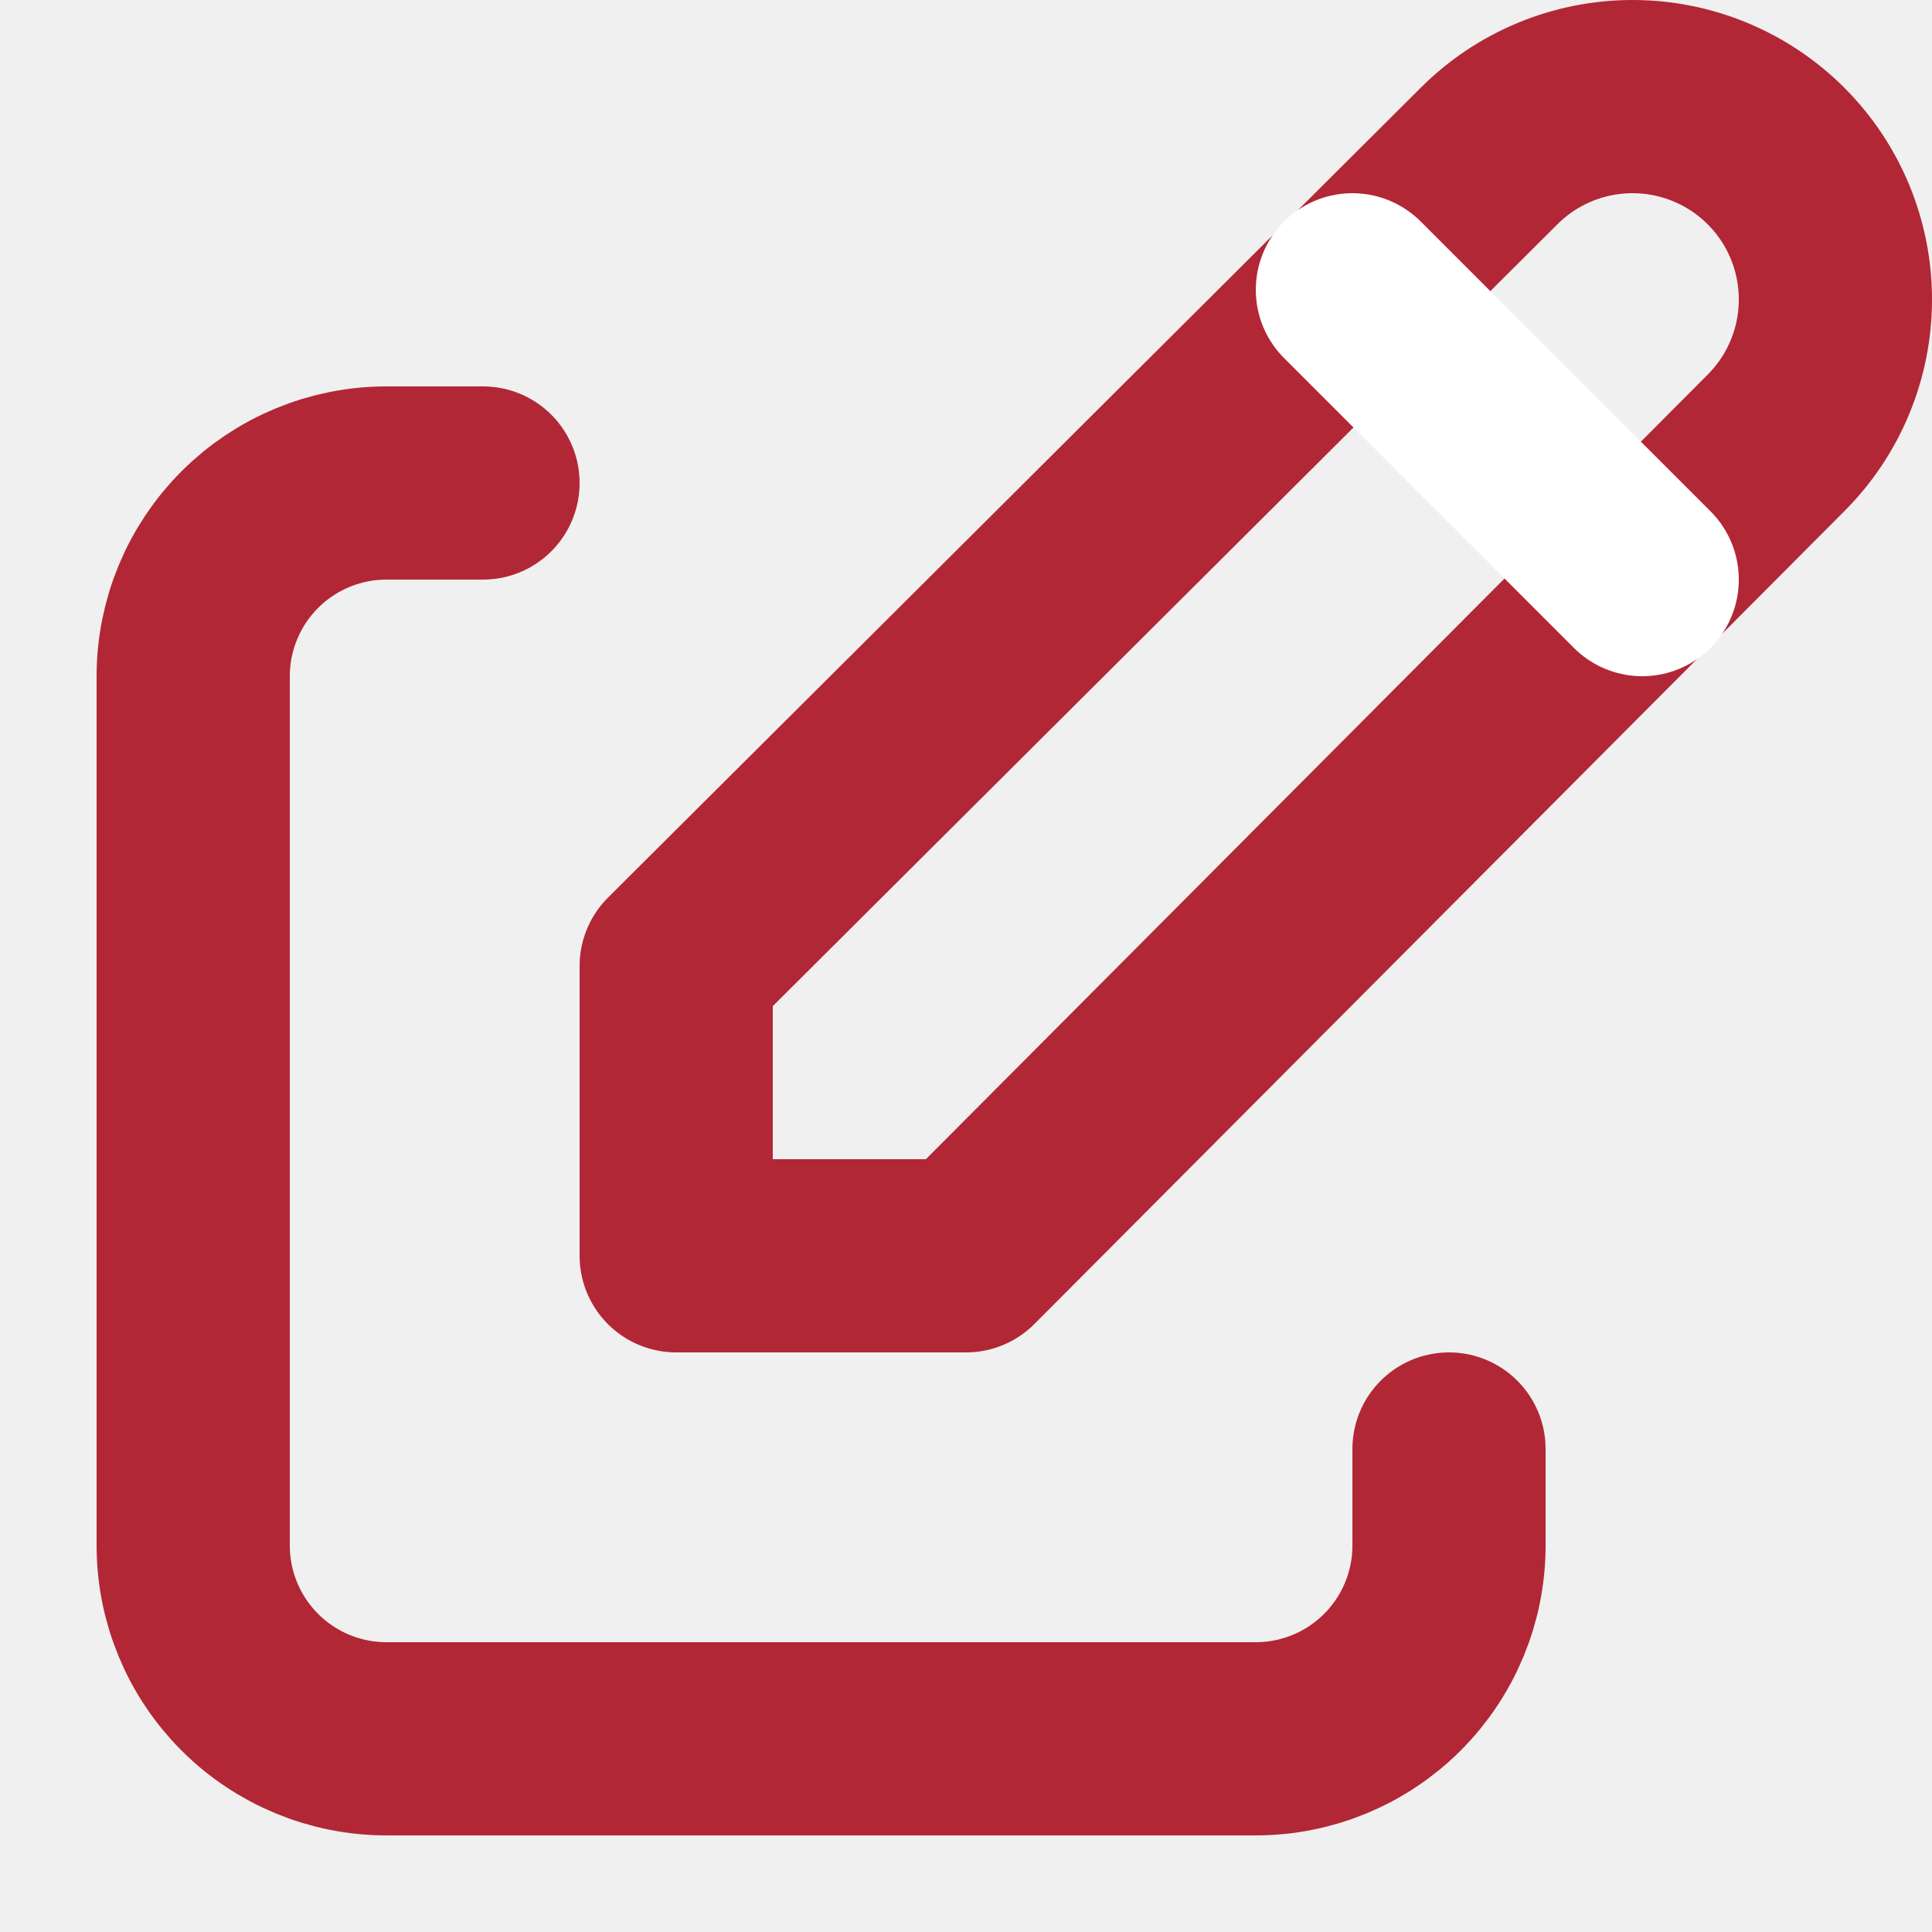
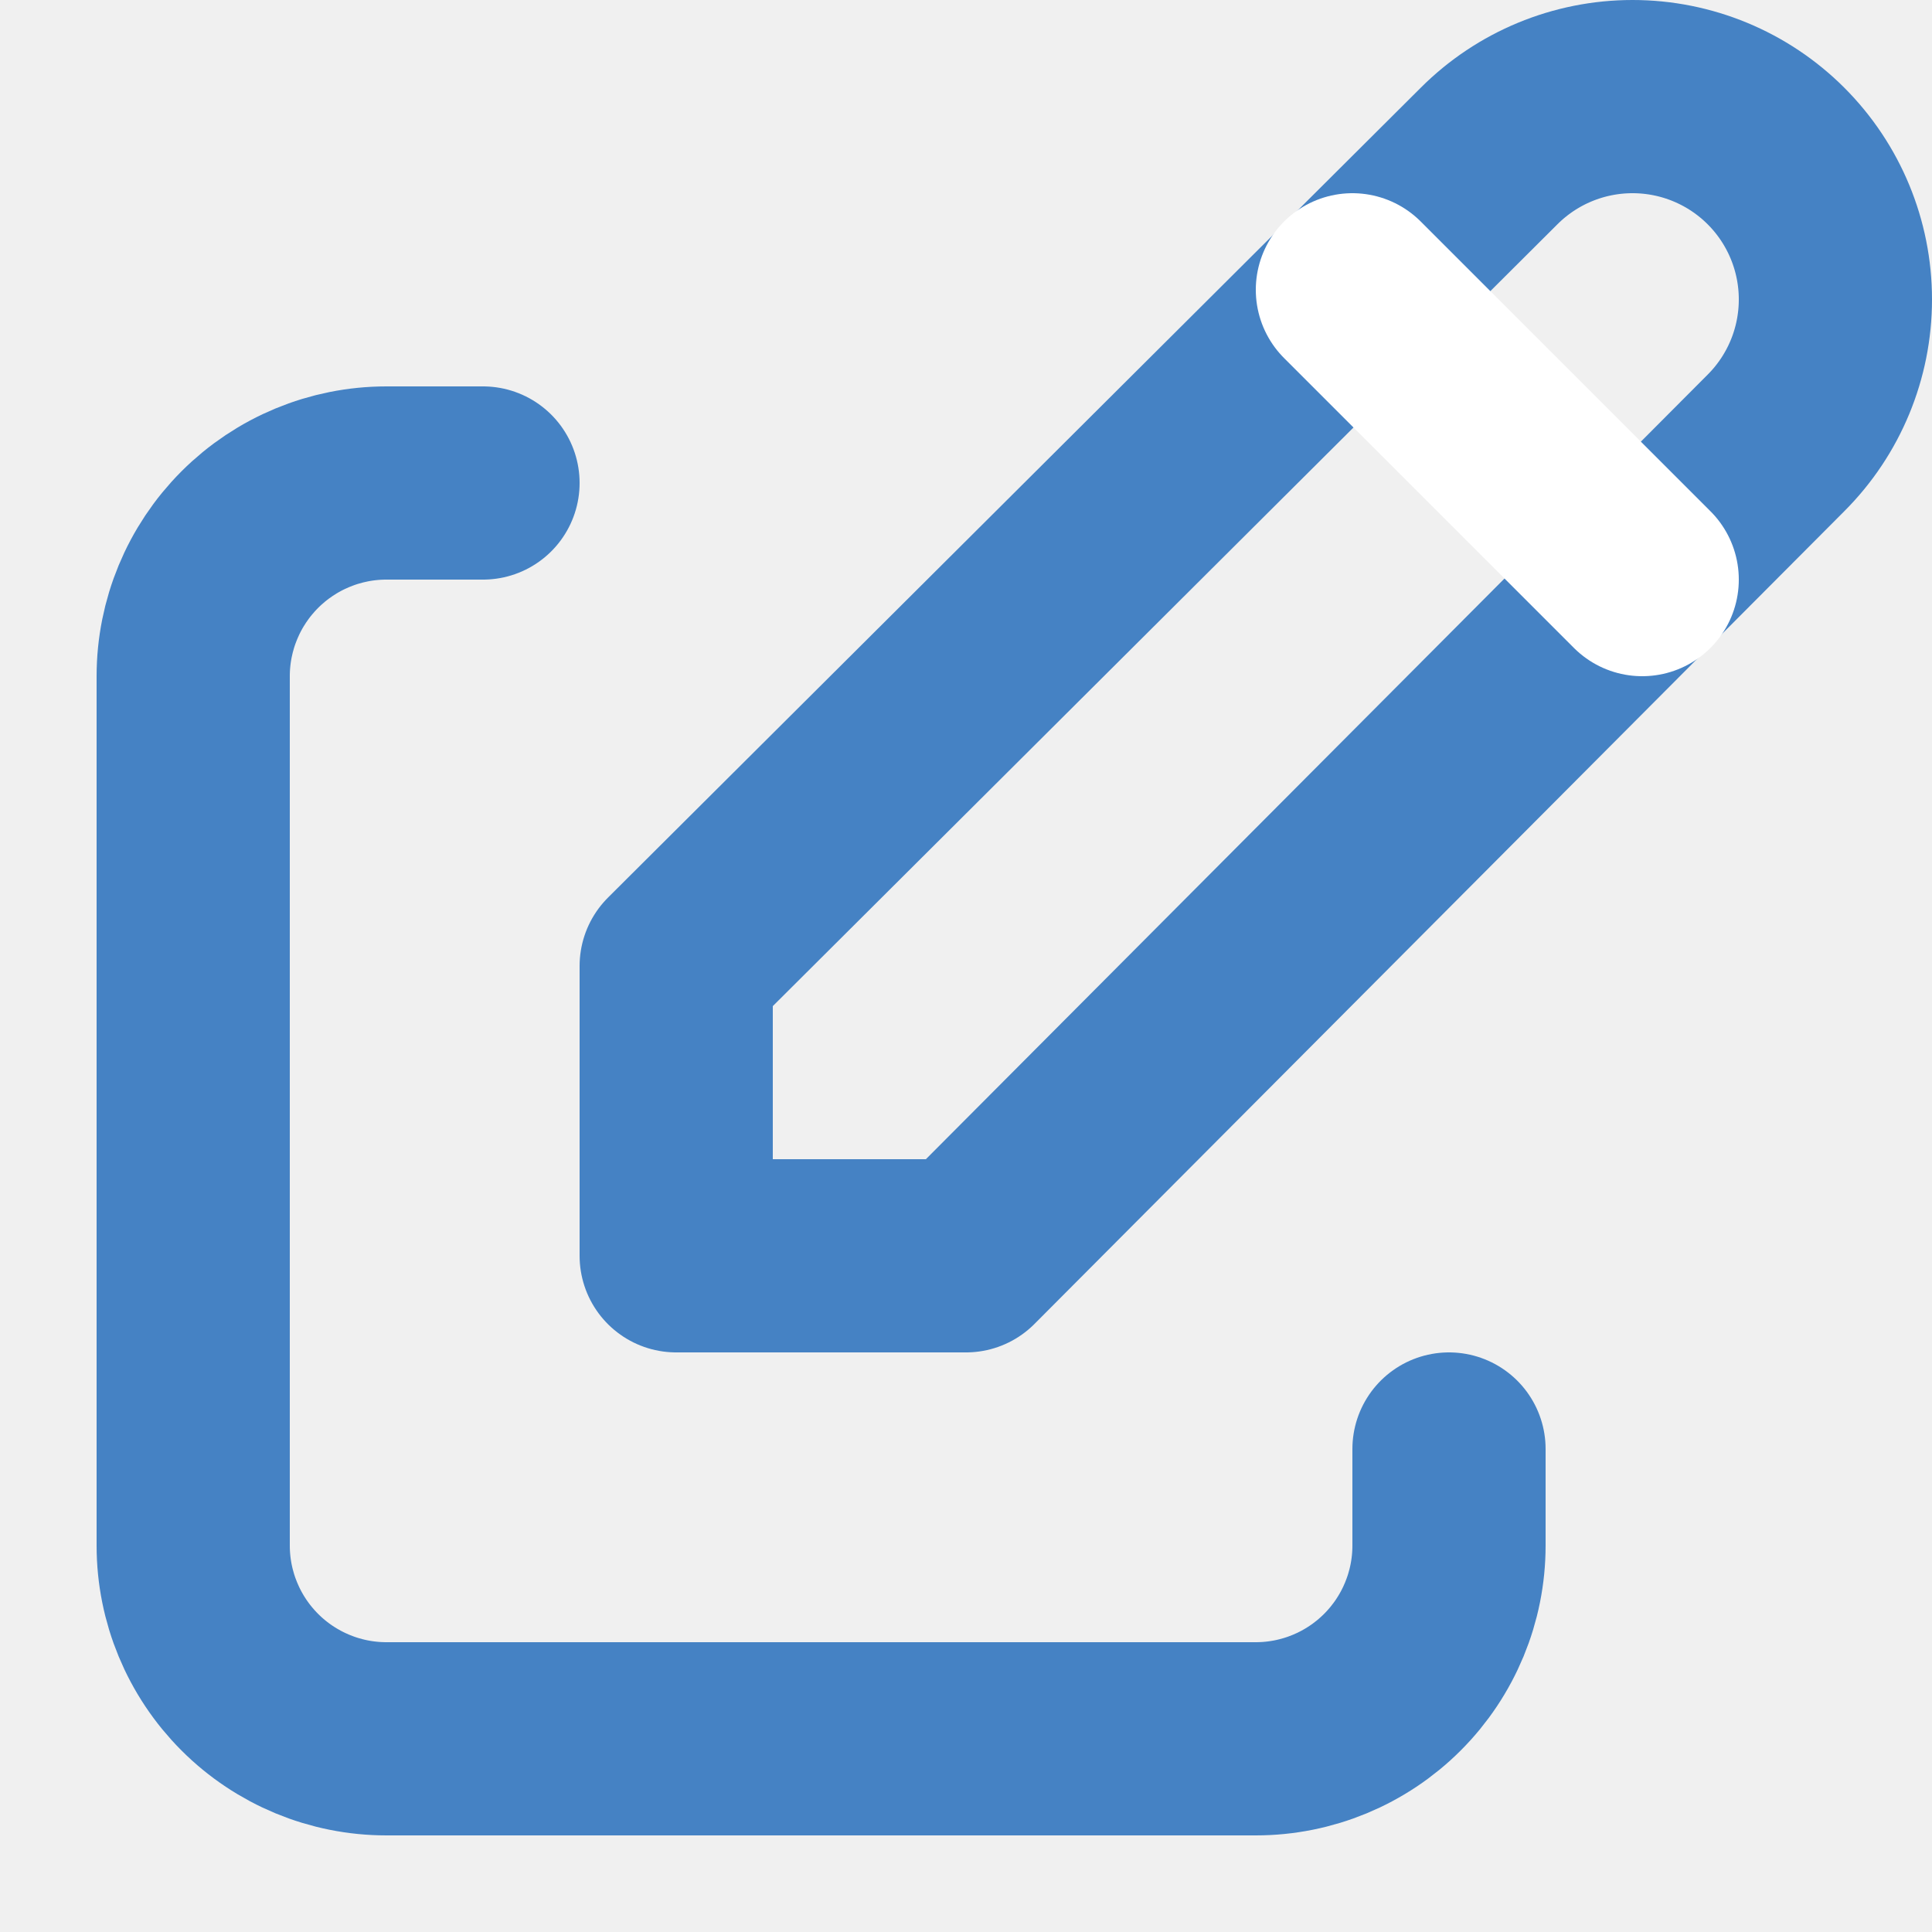
<svg xmlns="http://www.w3.org/2000/svg" width="20" height="20" viewBox="0 0 20 20" fill="none">
-   <path d="M5 5H4C3.47 5 2.961 5.211 2.586 5.586C2.211 5.961 2 6.47 2 7V16C2 16.53 2.211 17.039 2.586 17.414C2.961 17.789 3.47 18 4 18H13C13.53 18 14.039 17.789 14.414 17.414C14.789 17.039 15 16.53 15 16V15" stroke="#B22735" stroke-width="2" stroke-linecap="round" stroke-linejoin="round" />
-   <path d="M18.385 4.585C18.779 4.191 19 3.657 19 3.1C19 2.543 18.779 2.009 18.385 1.615C17.991 1.221 17.457 1 16.9 1C16.343 1 15.809 1.221 15.415 1.615L7 10V13H10L18.385 4.585Z" stroke="#B22735" stroke-width="2" stroke-linecap="round" stroke-linejoin="round" />
+   <path d="M5 5H4C3.47 5 2.961 5.211 2.586 5.586C2.211 5.961 2 6.47 2 7V16C2 16.53 2.211 17.039 2.586 17.414C2.961 17.789 3.47 18 4 18H13C13.53 18 14.039 17.789 14.414 17.414C14.789 17.039 15 16.53 15 16V15" stroke="#4582C4" stroke-width="2" stroke-linecap="round" stroke-linejoin="round" />
+   <path d="M18.385 4.585C18.779 4.191 19 3.657 19 3.1C19 2.543 18.779 2.009 18.385 1.615C17.991 1.221 17.457 1 16.9 1C16.343 1 15.809 1.221 15.415 1.615L7 10V13H10L18.385 4.585Z" stroke="#4582C4" stroke-width="2" stroke-linecap="round" stroke-linejoin="round" />
  <path d="M14 3L17 6" stroke="white" stroke-width="2" stroke-linecap="round" stroke-linejoin="round" />
</svg>
